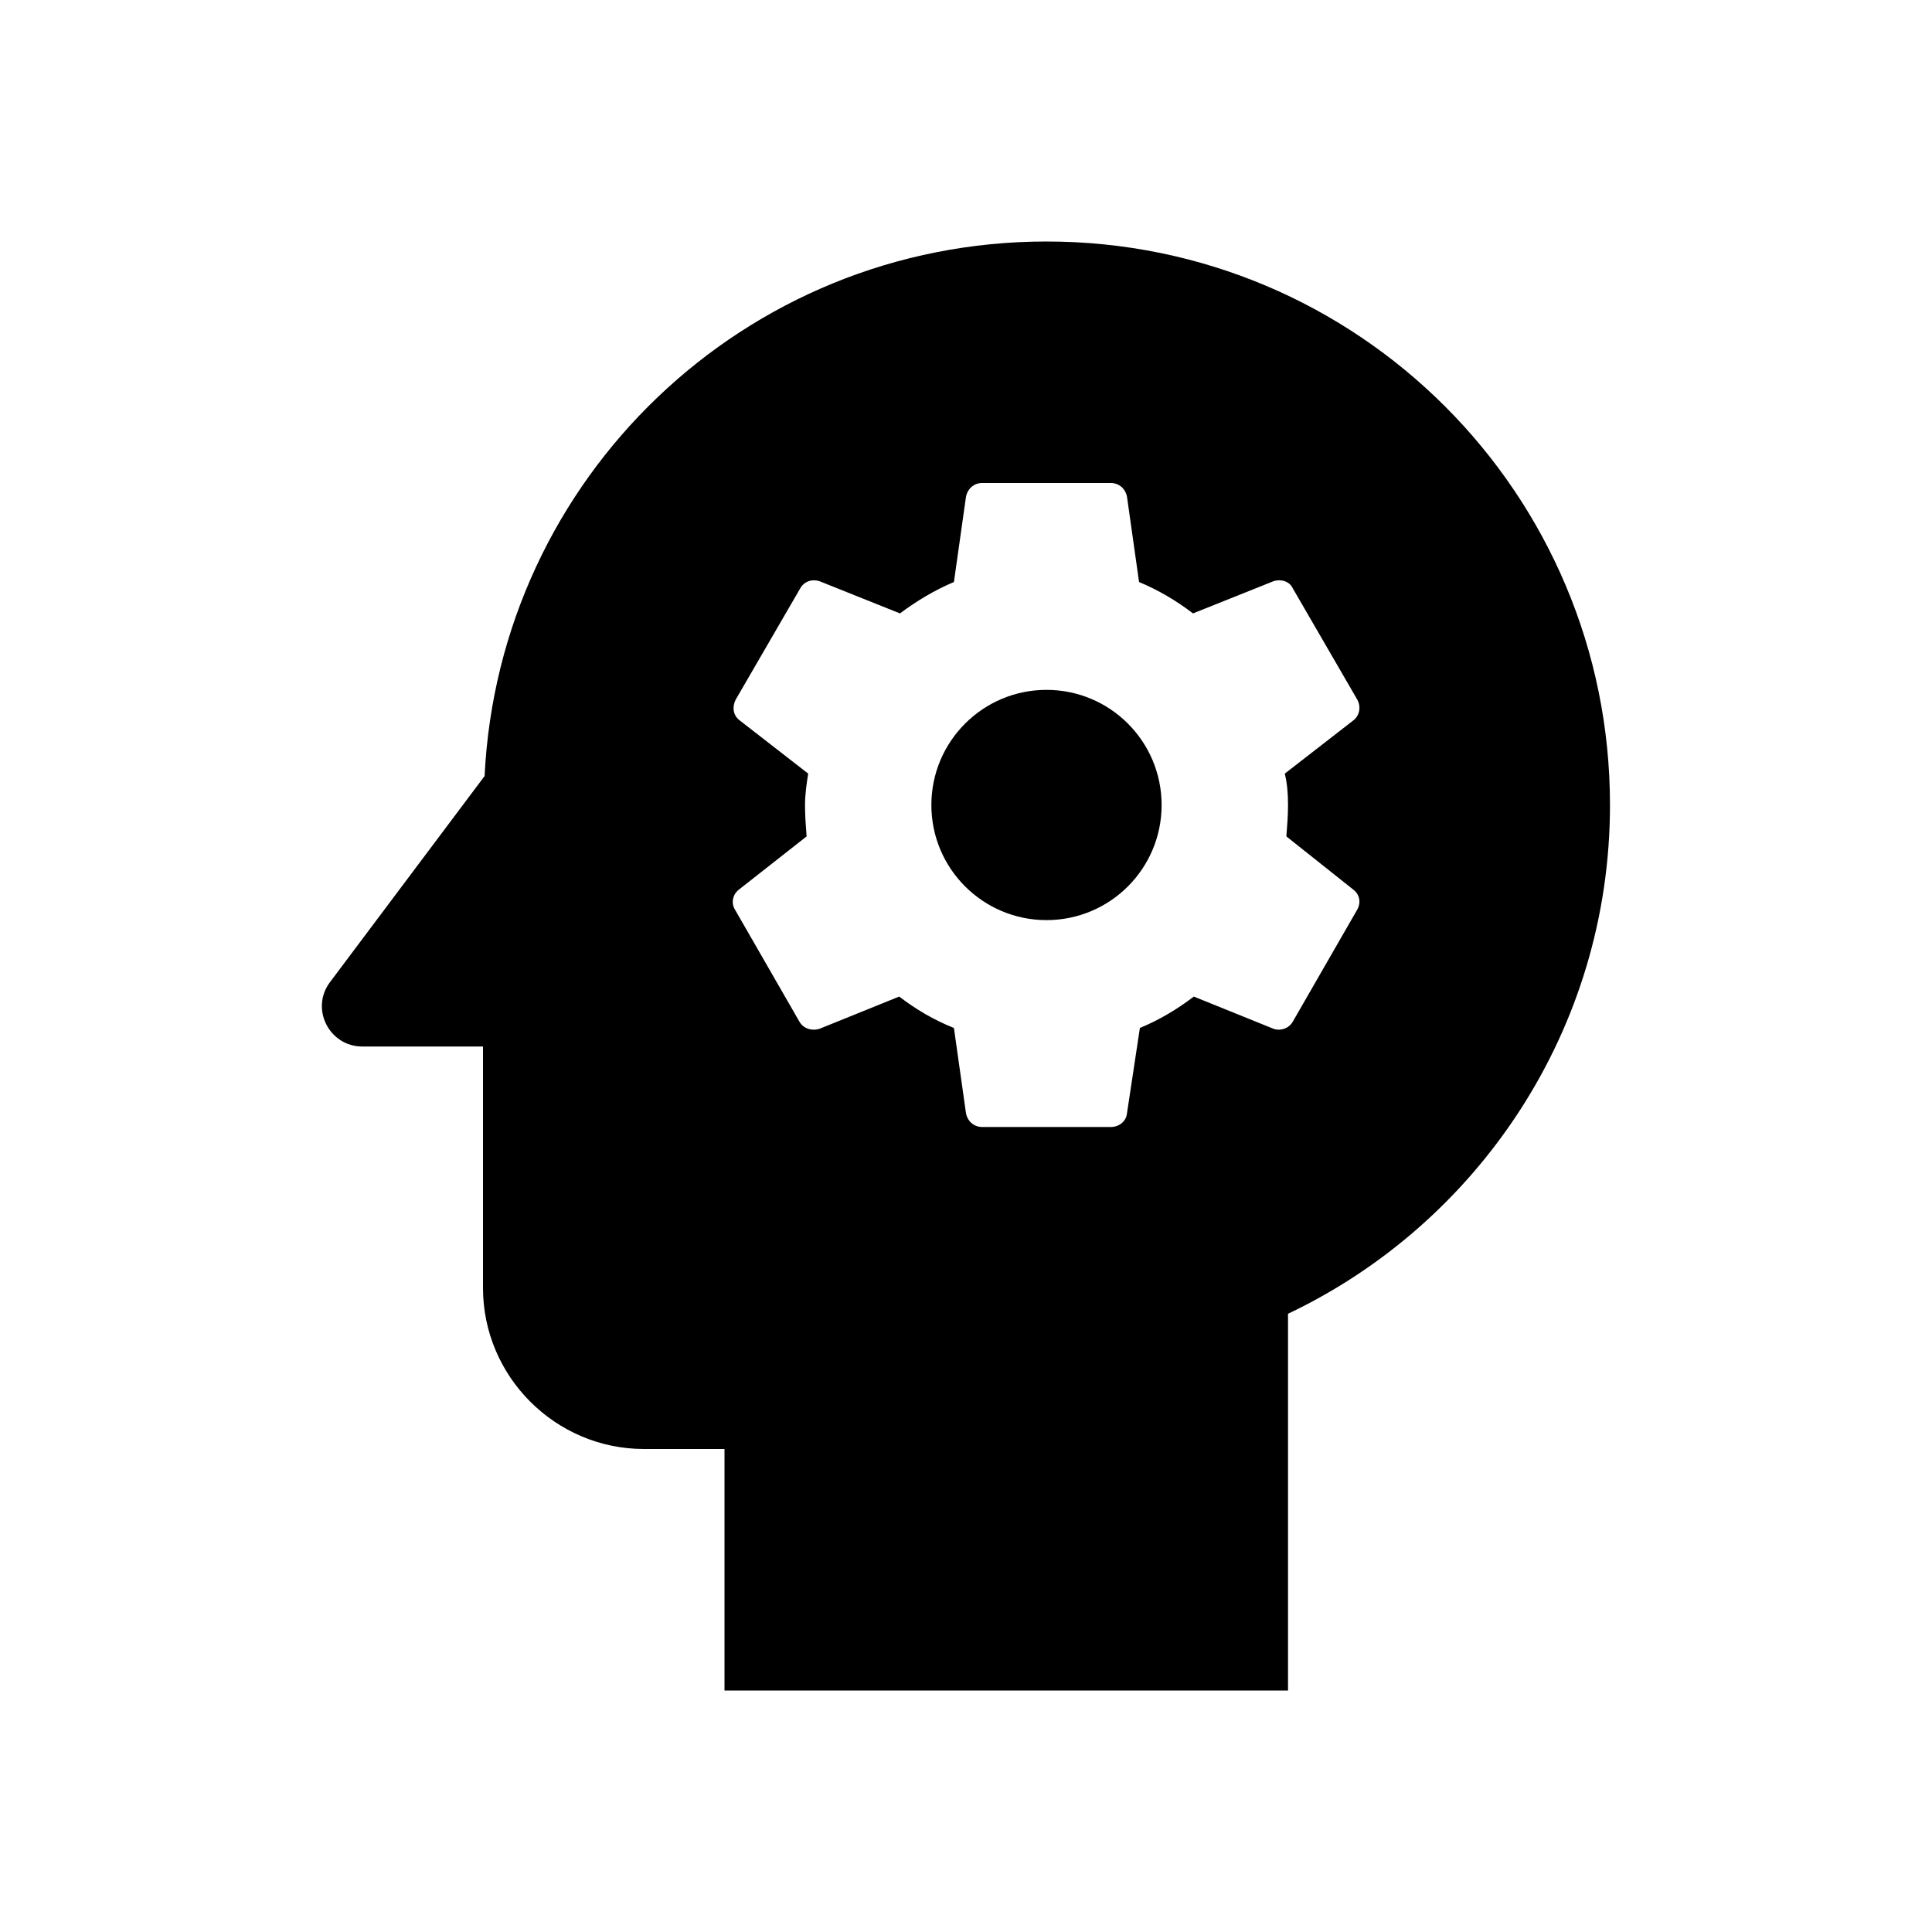
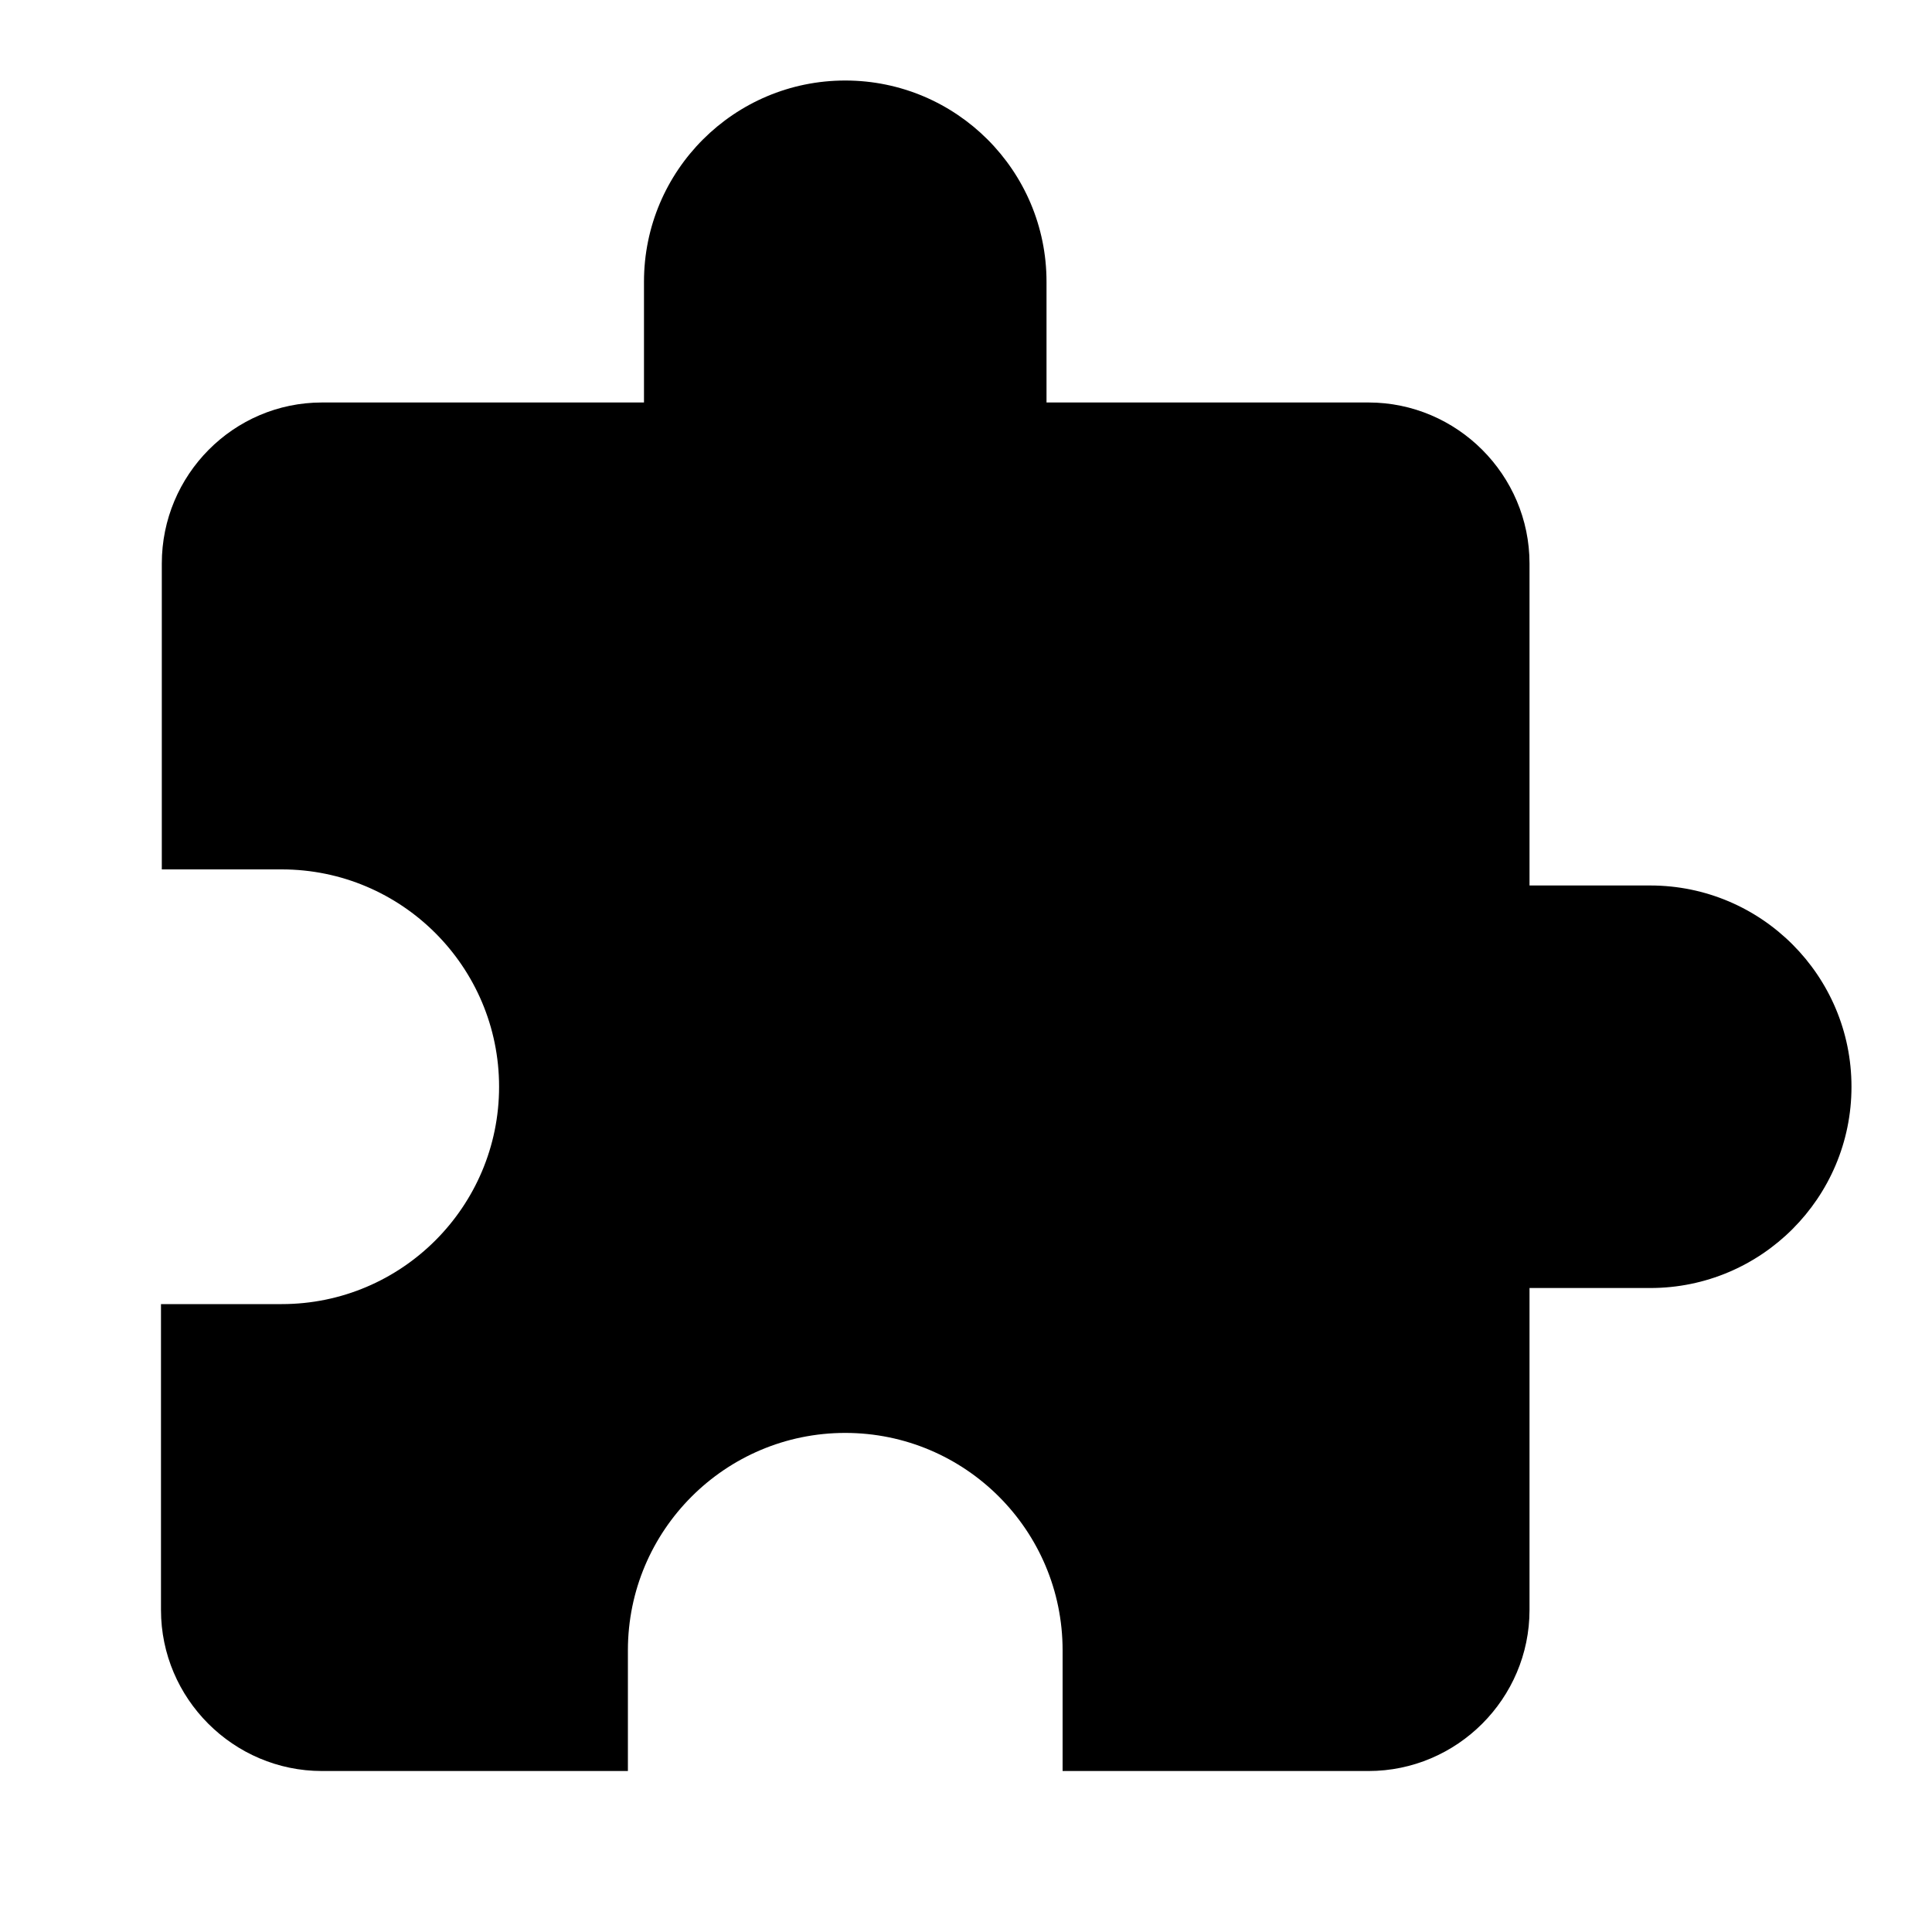
- <svg xmlns="http://www.w3.org/2000/svg" width="40" height="40" viewBox="0 0 40 40" fill="none">
-   <path d="M21.667 14.283C20.35 14.283 19.283 15.35 19.283 16.667C19.283 17.983 20.35 19.05 21.667 19.05C22.983 19.05 24.05 17.983 24.05 16.667C24.05 15.35 22.983 14.283 21.667 14.283Z" fill="black" />
-   <path d="M21.667 5C15.417 5 10.333 9.9 10.033 16.067L6.833 20.333C6.417 20.883 6.817 21.667 7.5 21.667H10V26.667C10 28.5 11.5 30 13.333 30H15V35H26.667V27.2C30.6 25.333 33.333 21.317 33.333 16.667C33.333 10.217 28.117 5 21.667 5ZM26.667 16.667C26.667 16.883 26.65 17.1 26.633 17.317L28.017 18.417C28.15 18.517 28.183 18.683 28.1 18.833L26.767 21.15C26.683 21.3 26.5 21.35 26.367 21.3L24.717 20.633C24.367 20.9 24 21.117 23.6 21.283L23.333 23.05C23.317 23.217 23.167 23.333 23 23.333H20.333C20.167 23.333 20.033 23.217 20 23.05L19.75 21.283C19.333 21.117 18.967 20.9 18.617 20.633L16.967 21.3C16.817 21.35 16.633 21.3 16.55 21.15L15.217 18.833C15.133 18.7 15.167 18.517 15.3 18.417L16.7 17.317C16.683 17.1 16.667 16.883 16.667 16.667C16.667 16.45 16.7 16.217 16.733 16.017L15.317 14.917C15.183 14.817 15.15 14.65 15.233 14.483L16.567 12.183C16.65 12.033 16.817 11.983 16.967 12.033L18.633 12.7C18.967 12.45 19.35 12.217 19.75 12.05L20 10.283C20.033 10.117 20.167 10 20.333 10H23C23.167 10 23.3 10.117 23.333 10.283L23.583 12.05C23.983 12.217 24.35 12.433 24.7 12.7L26.367 12.033C26.517 11.983 26.7 12.033 26.767 12.183L28.1 14.483C28.183 14.633 28.15 14.817 28.017 14.917L26.6 16.017C26.65 16.217 26.667 16.433 26.667 16.667Z" fill="black" />
+ <svg xmlns="http://www.w3.org/2000/svg" viewBox="0 0 40 40" fill="black">
+   <path d="M34.167 18.333H31.667V11.667C31.667 9.833 30.167 8.333 28.333 8.333H21.667V5.833C21.667 3.533 19.8 1.667 17.5 1.667C15.2 1.667 13.333 3.533 13.333 5.833V8.333H6.667C4.833 8.333 3.35 9.833 3.35 11.667V18H5.833C8.317 18 10.333 20.017 10.333 22.5C10.333 24.983 8.317 27 5.833 27H3.333V33.333C3.333 35.167 4.833 36.667 6.667 36.667H13V34.167C13 31.683 15.017 29.667 17.5 29.667C19.983 29.667 22 31.683 22 34.167V36.667H28.333C30.167 36.667 31.667 35.167 31.667 33.333V26.667H34.167C36.467 26.667 38.333 24.8 38.333 22.5C38.333 20.2 36.467 18.333 34.167 18.333Z" />
</svg>
